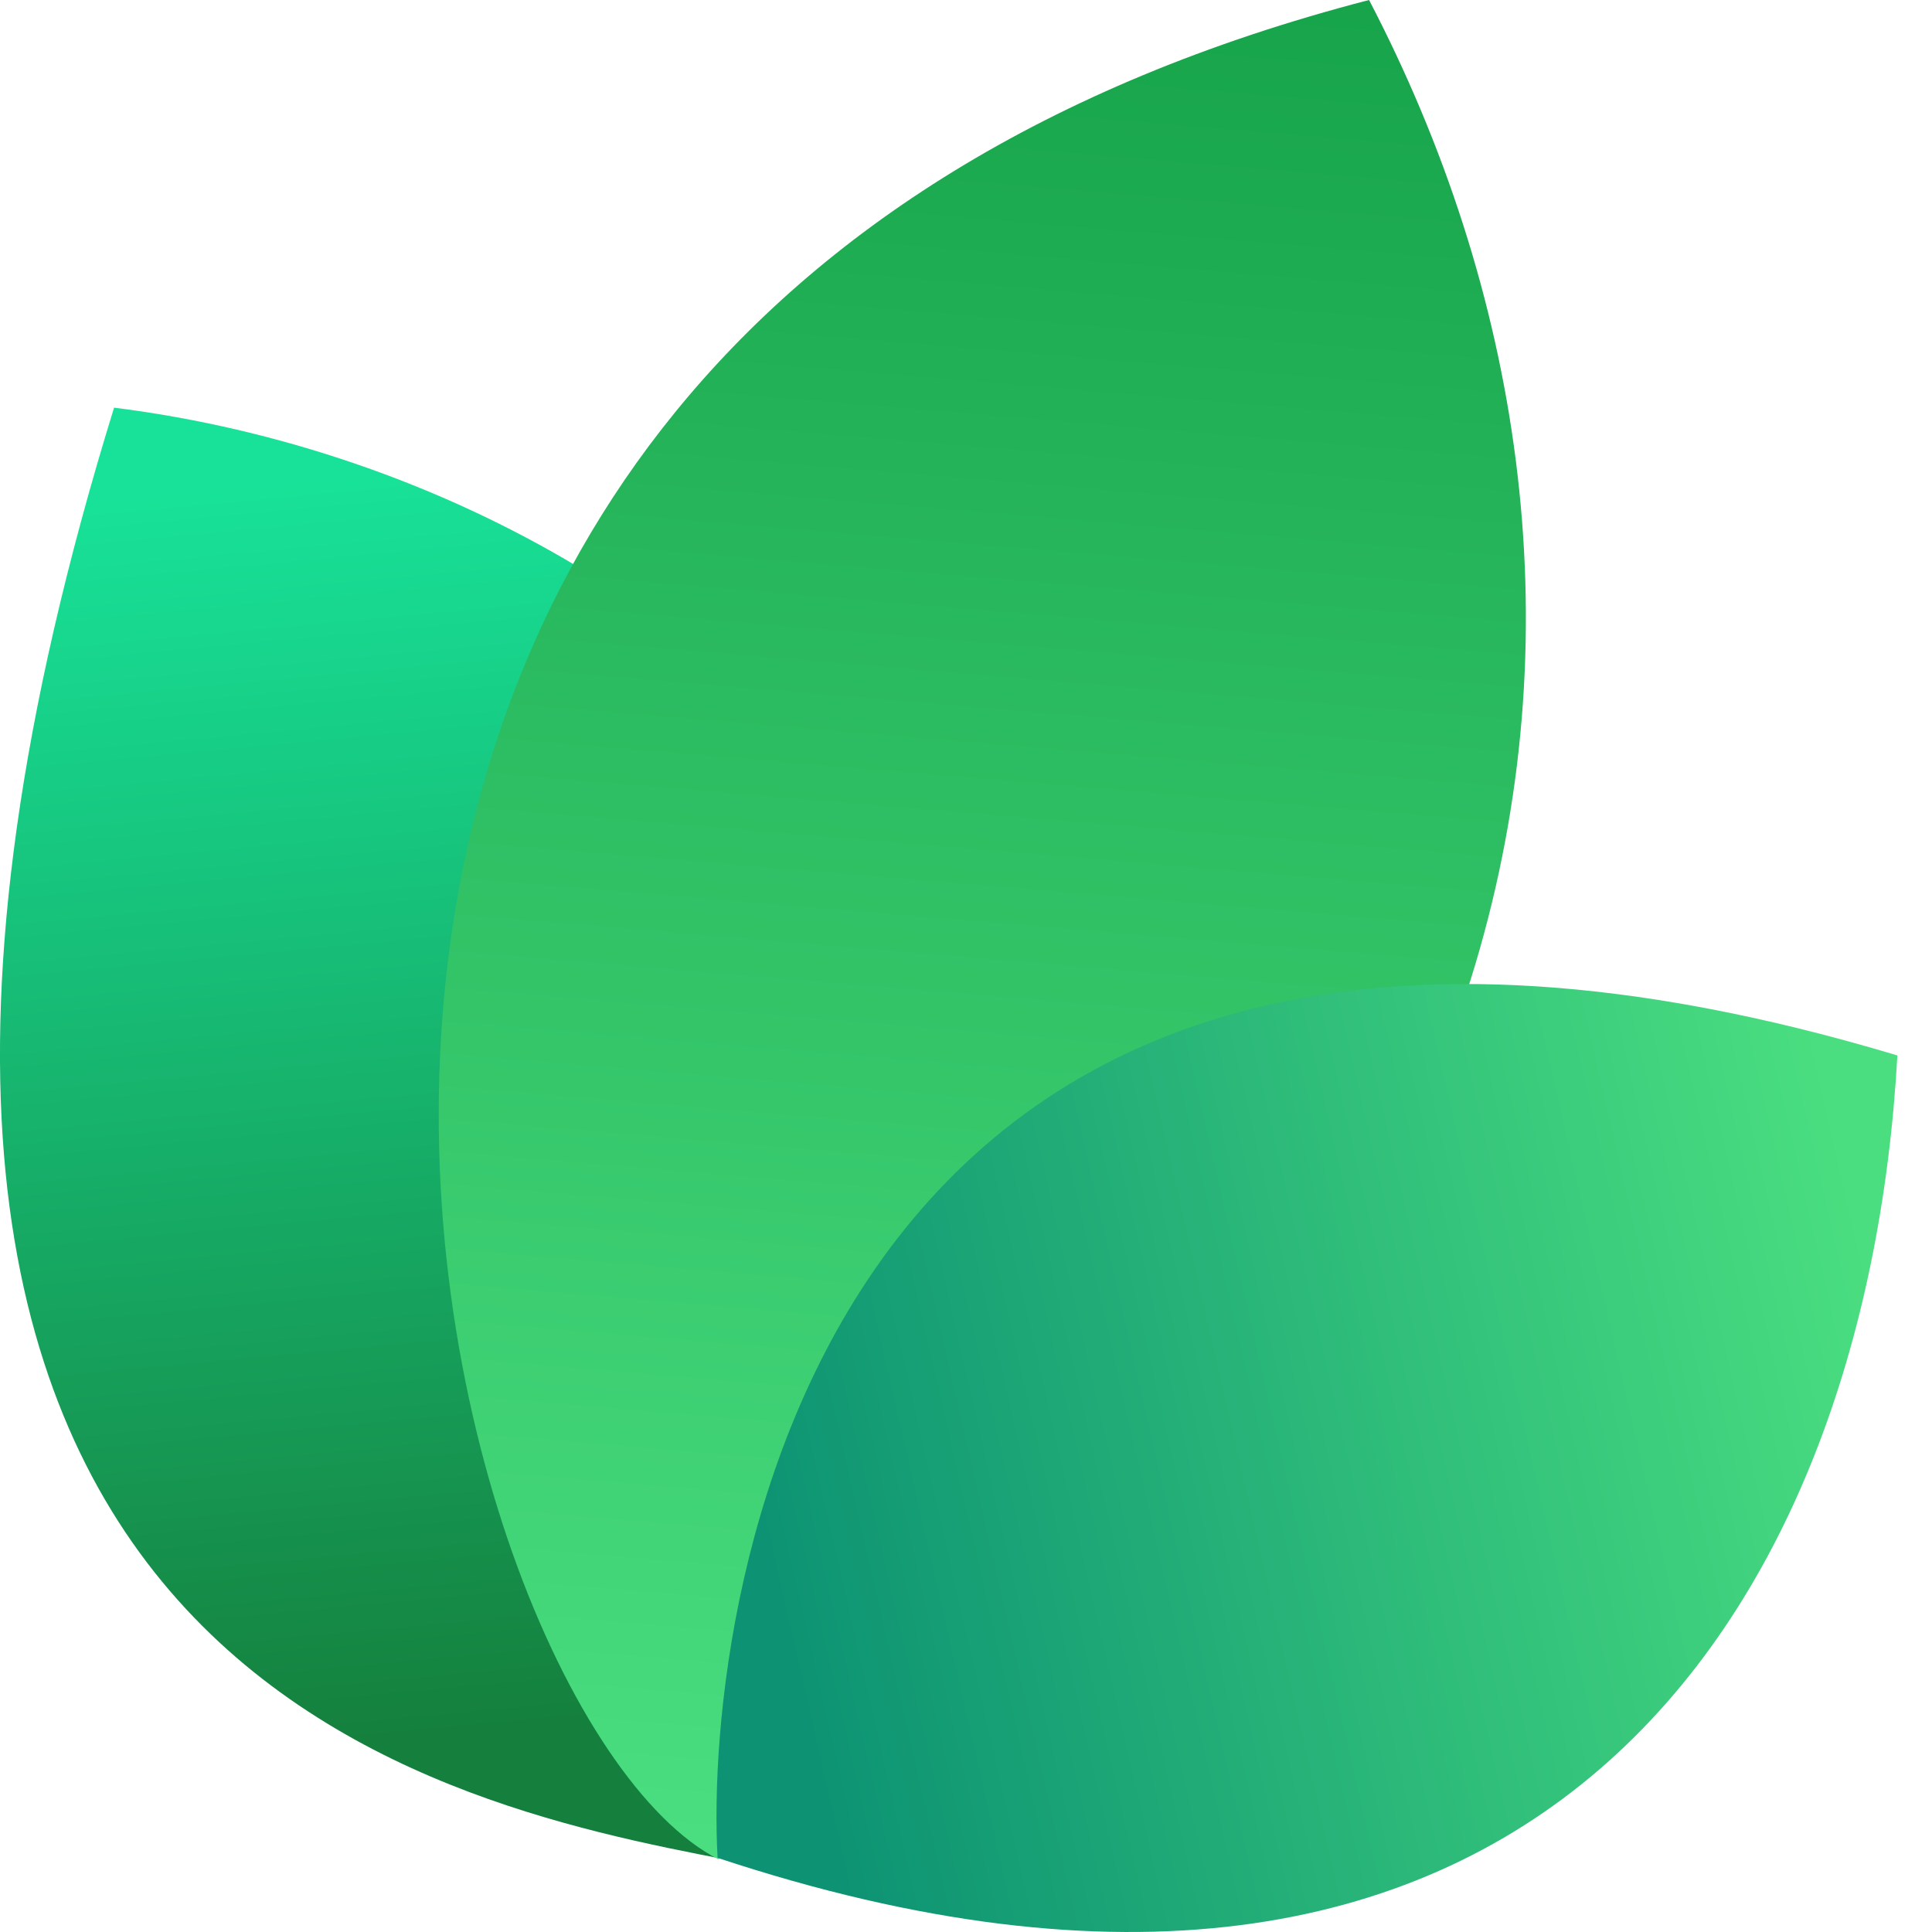
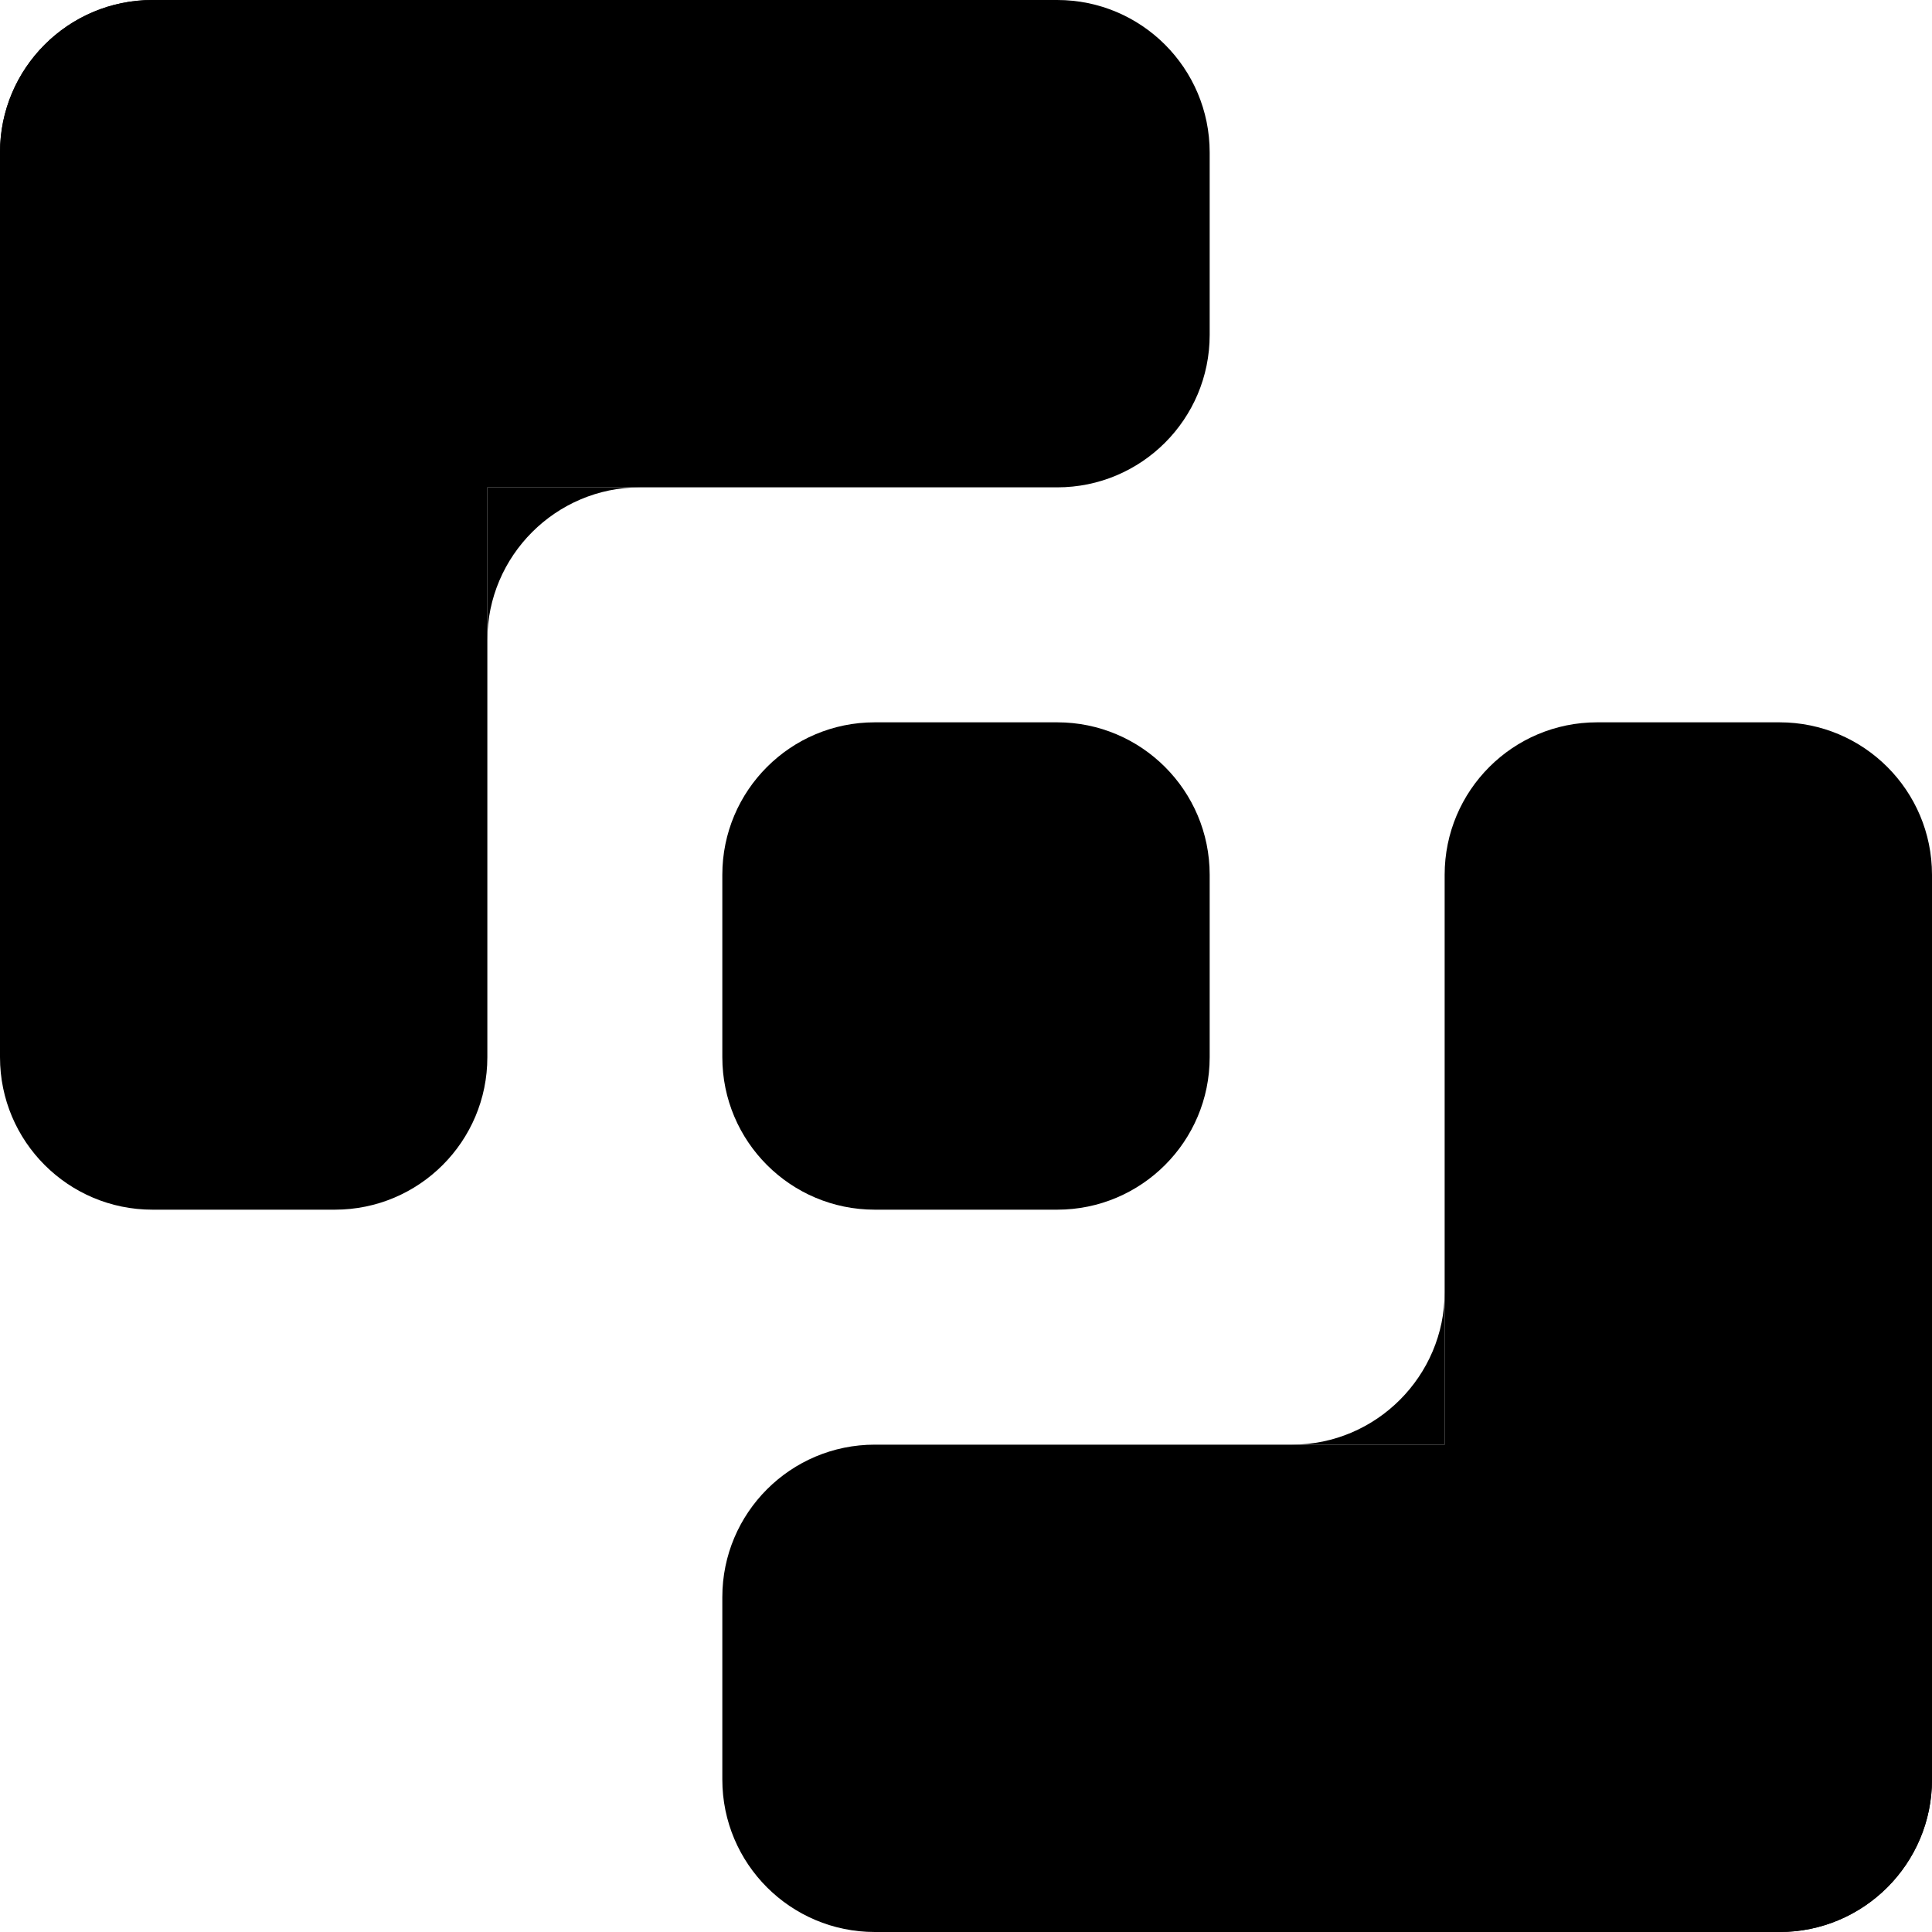
- <svg xmlns="http://www.w3.org/2000/svg" width="24" height="24" viewBox="0 0 24 24" fill="none">
-   <path d="M9.061 23.108C5.268 22.377 -3.391 20.627 1.417 5.064C9.634 6.099 16.973 14.064 9.061 23.108Z" fill="url(#paint0_linear_17557_2021)" />
-   <path d="M8.919 23.094C5.276 21.222 0.784 4.209 17.007 0C20.757 7.193 19.621 16.545 8.919 23.094Z" fill="url(#paint1_linear_17557_2021)" />
-   <path d="M8.914 23.079C8.735 19.882 10.159 9.085 23.57 13.111C23.181 20.123 18.984 26.418 8.914 23.079Z" fill="url(#paint2_linear_17557_2021)" />
+ <svg xmlns="http://www.w3.org/2000/svg" id="Layer_1" viewBox="0 0 222 222">
  <defs>
-     <linearGradient id="paint0_linear_17557_2021" x1="3.776" y1="5.916" x2="5.232" y2="21.559" gradientUnits="userSpaceOnUse">
-       <stop stop-color="#18E299" />
-       <stop offset="1" stop-color="#15803D" />
-     </linearGradient>
-     <linearGradient id="paint1_linear_17557_2021" x1="12.171" y1="-0.718" x2="10.19" y2="22.983" gradientUnits="userSpaceOnUse">
-       <stop stop-color="#16A34A" />
-       <stop offset="1" stop-color="#4ADE80" />
-     </linearGradient>
-     <linearGradient id="paint2_linear_17557_2021" x1="23.133" y1="15.353" x2="9.338" y2="18.52" gradientUnits="userSpaceOnUse">
-       <stop stop-color="#4ADE80" />
-       <stop offset="1" stop-color="#0D9373" />
-     </linearGradient>
+     <style>.cls-1{stroke-width:0px;}</style>
  </defs>
+   <rect class="cls-1" x="41.5" y="-41.5" width="56" height="139" rx="17.52" ry="17.52" transform="translate(97.5 -41.5) rotate(90)" />
+   <rect class="cls-1" x="0" width="56" height="139" rx="17.52" ry="17.52" transform="translate(56 139) rotate(180)" />
+   <rect class="cls-1" x="83" y="83" width="56" height="56" rx="17.52" ry="17.52" transform="translate(222 222) rotate(180)" />
+   <path class="cls-1" d="m73.52,56h-17.52v17.52c0-9.64,7.88-17.52,17.52-17.52Z" />
+   <rect class="cls-1" x="124.5" y="124.5" width="56" height="139" rx="17.52" ry="17.52" transform="translate(-41.5 346.5) rotate(-90)" />
+   <rect class="cls-1" x="166" y="83" width="56" height="139" rx="17.52" ry="17.52" />
+   <path class="cls-1" d="m148.48,166h17.52v-17.52c0,9.64-7.88,17.52-17.52,17.52Z" />
</svg>
